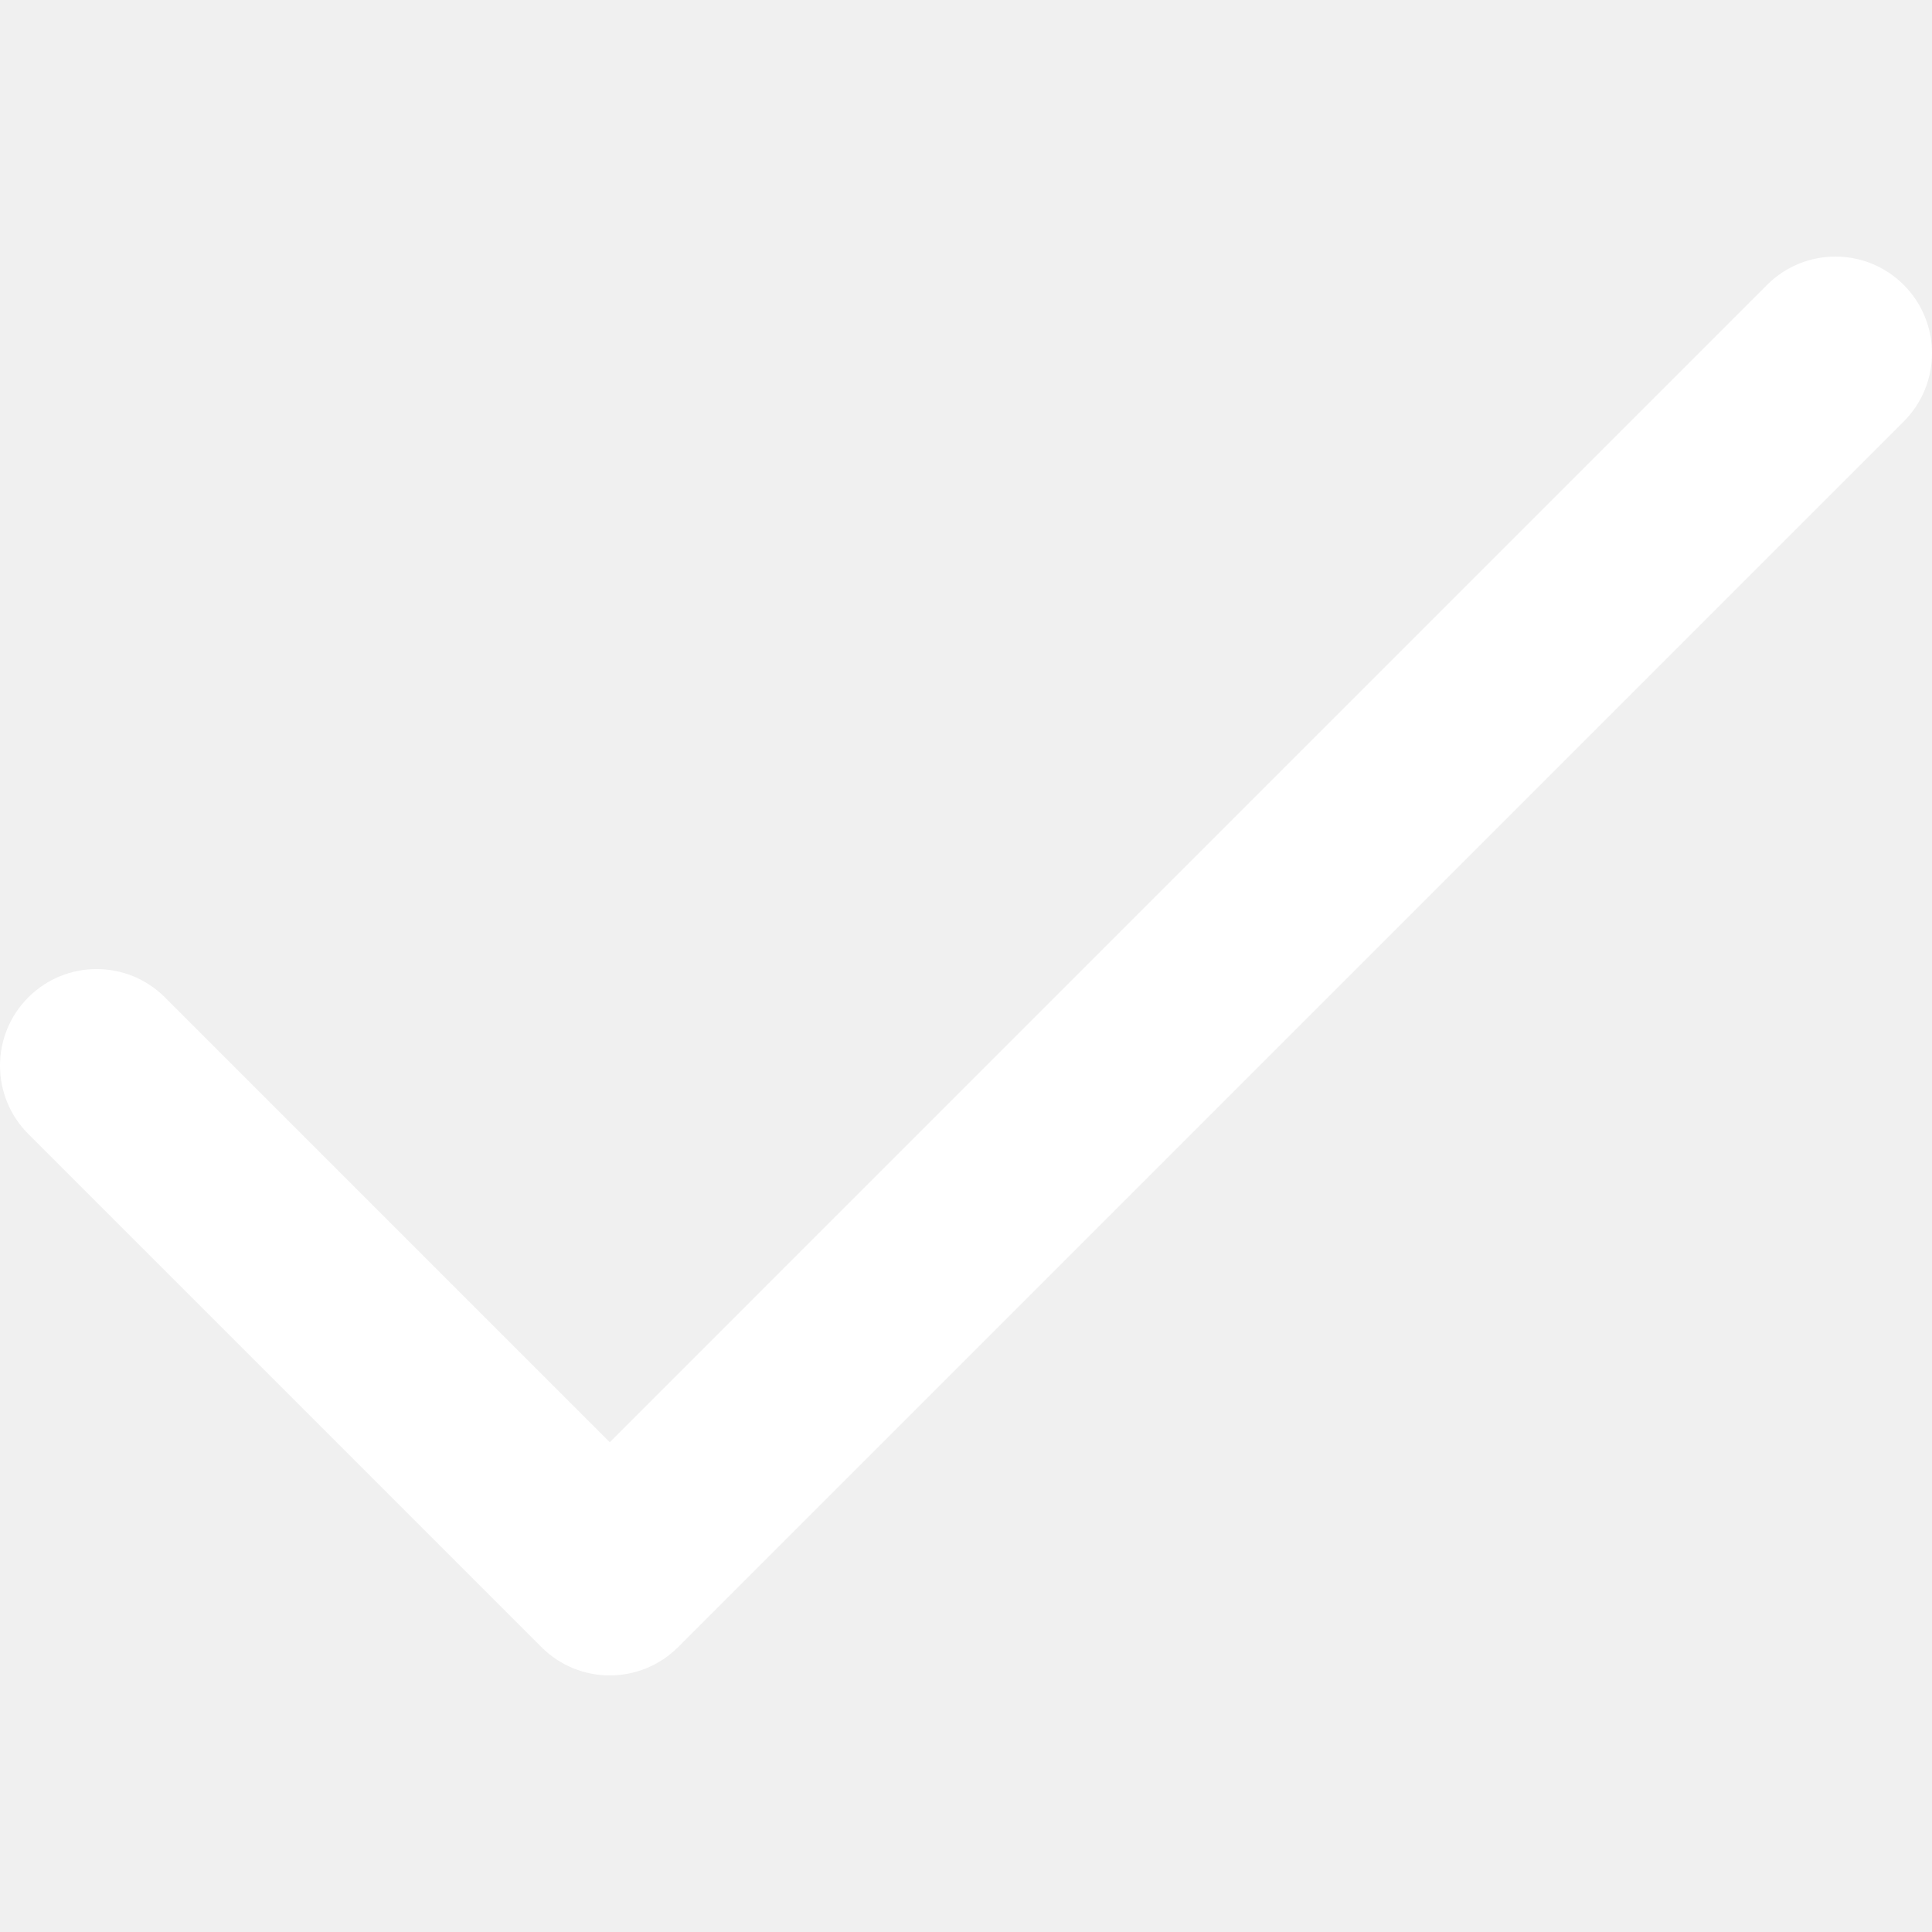
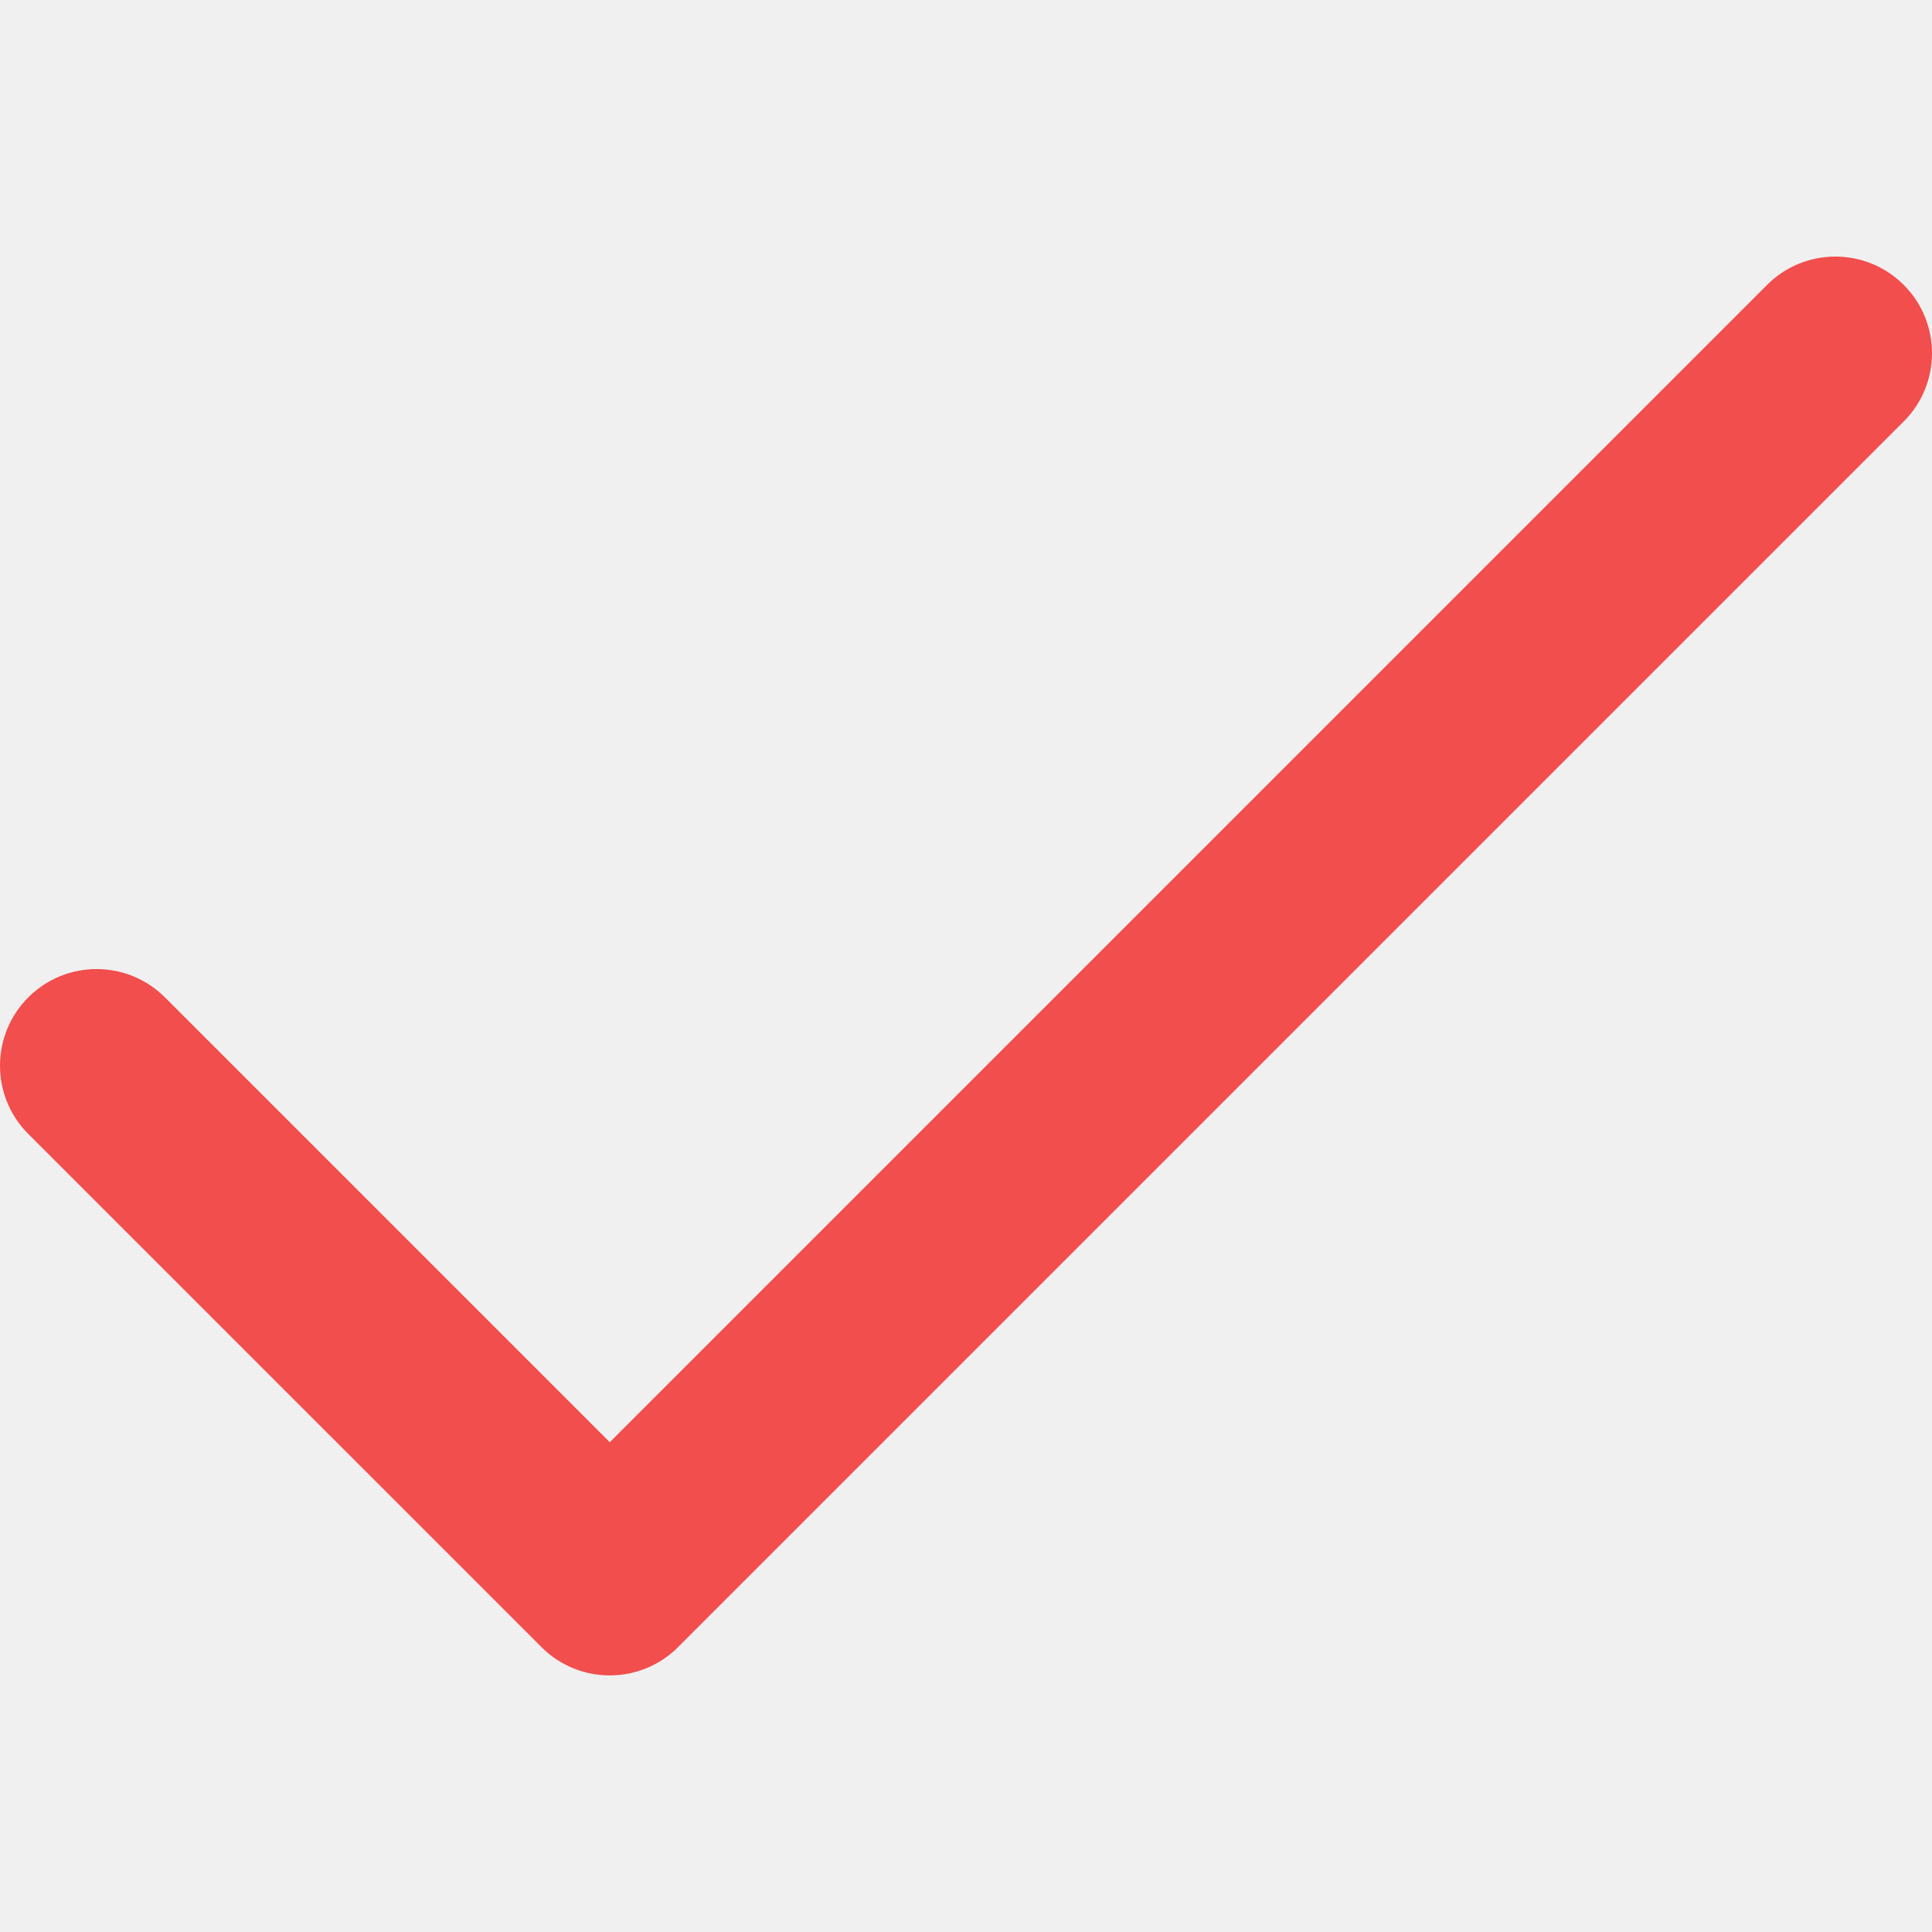
<svg xmlns="http://www.w3.org/2000/svg" width="512" height="512">
-   <path fill="#FFFFFF" d="M504.502 75.496c-9.997-9.998-26.205-9.998-36.204 0L161.594 382.203 43.702 264.311c-9.997-9.998-26.205-9.997-36.204 0-9.998 9.997-9.998 26.205 0 36.203l135.994 135.992c9.994 9.997 26.214 9.99 36.204 0L504.502 111.7c9.998-9.997 9.997-26.206 0-36.204z" data-original="#000000" class="active-path" data-old_color="#000000" />
+   <path fill="#F14E4D" d="M504.502 75.496c-9.997-9.998-26.205-9.998-36.204 0L161.594 382.203 43.702 264.311c-9.997-9.998-26.205-9.997-36.204 0-9.998 9.997-9.998 26.205 0 36.203l135.994 135.992c9.994 9.997 26.214 9.99 36.204 0L504.502 111.7c9.998-9.997 9.997-26.206 0-36.204z" data-original="#000000" class="active-path" data-old_color="#000000" />
</svg>
